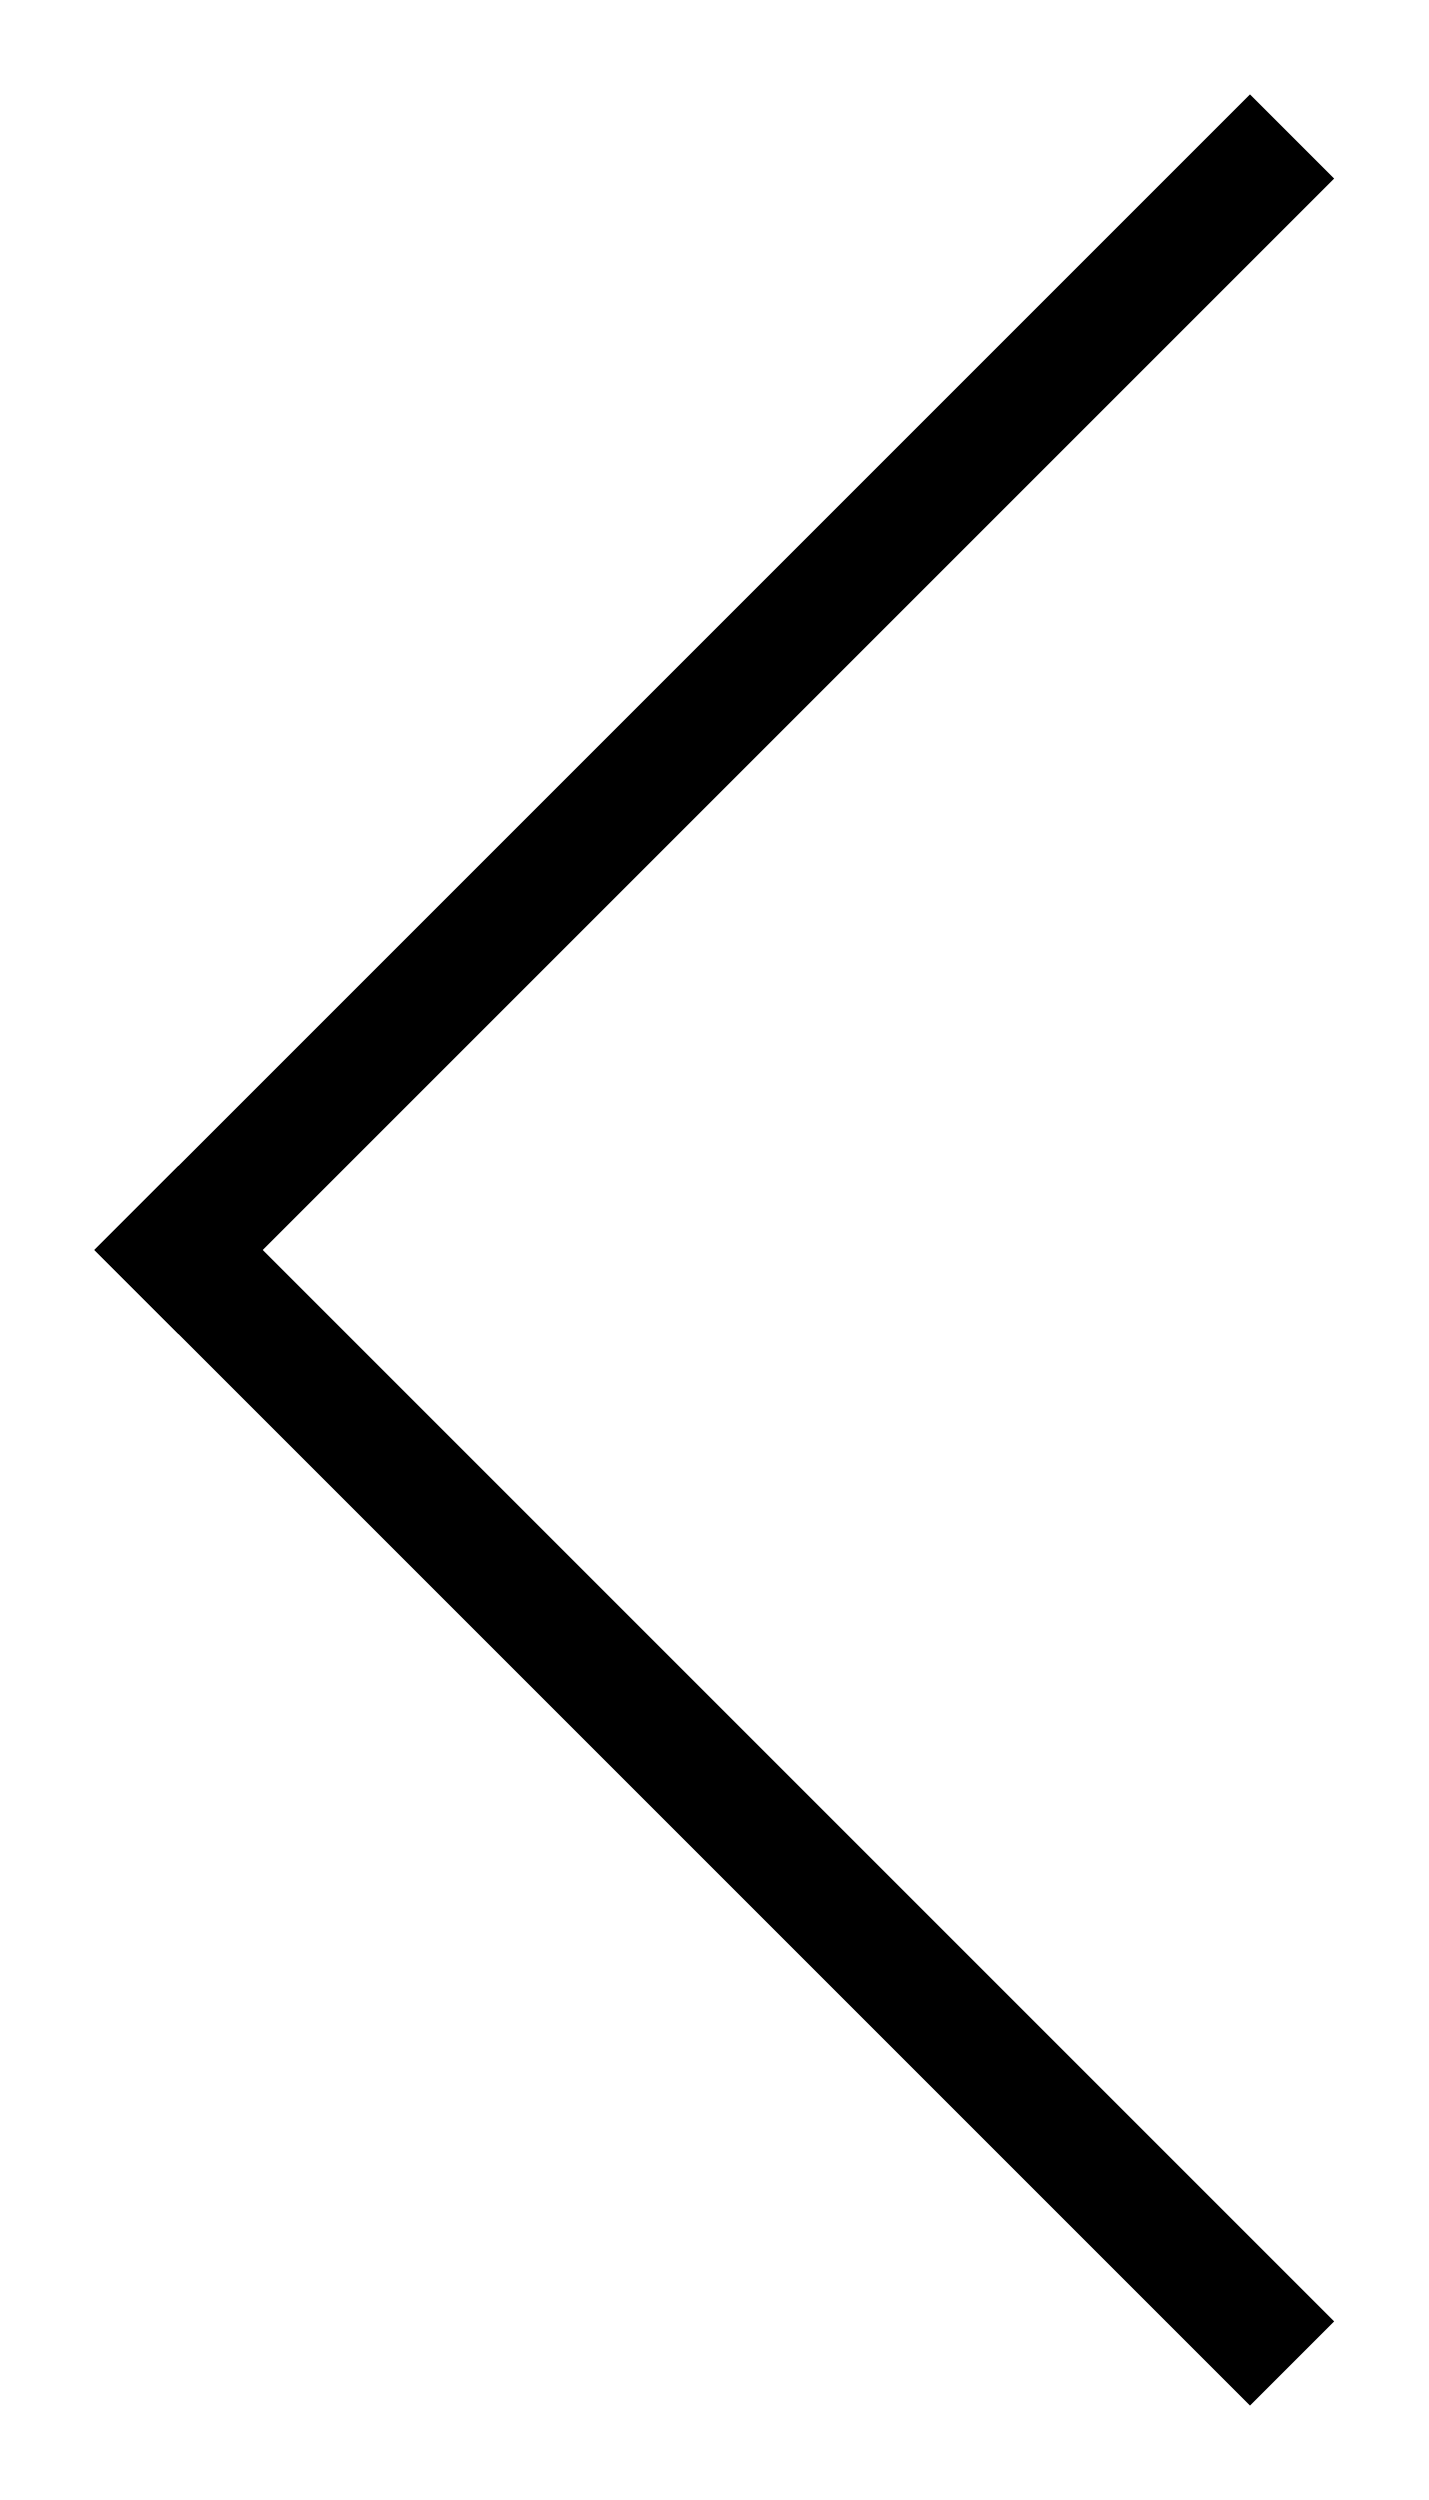
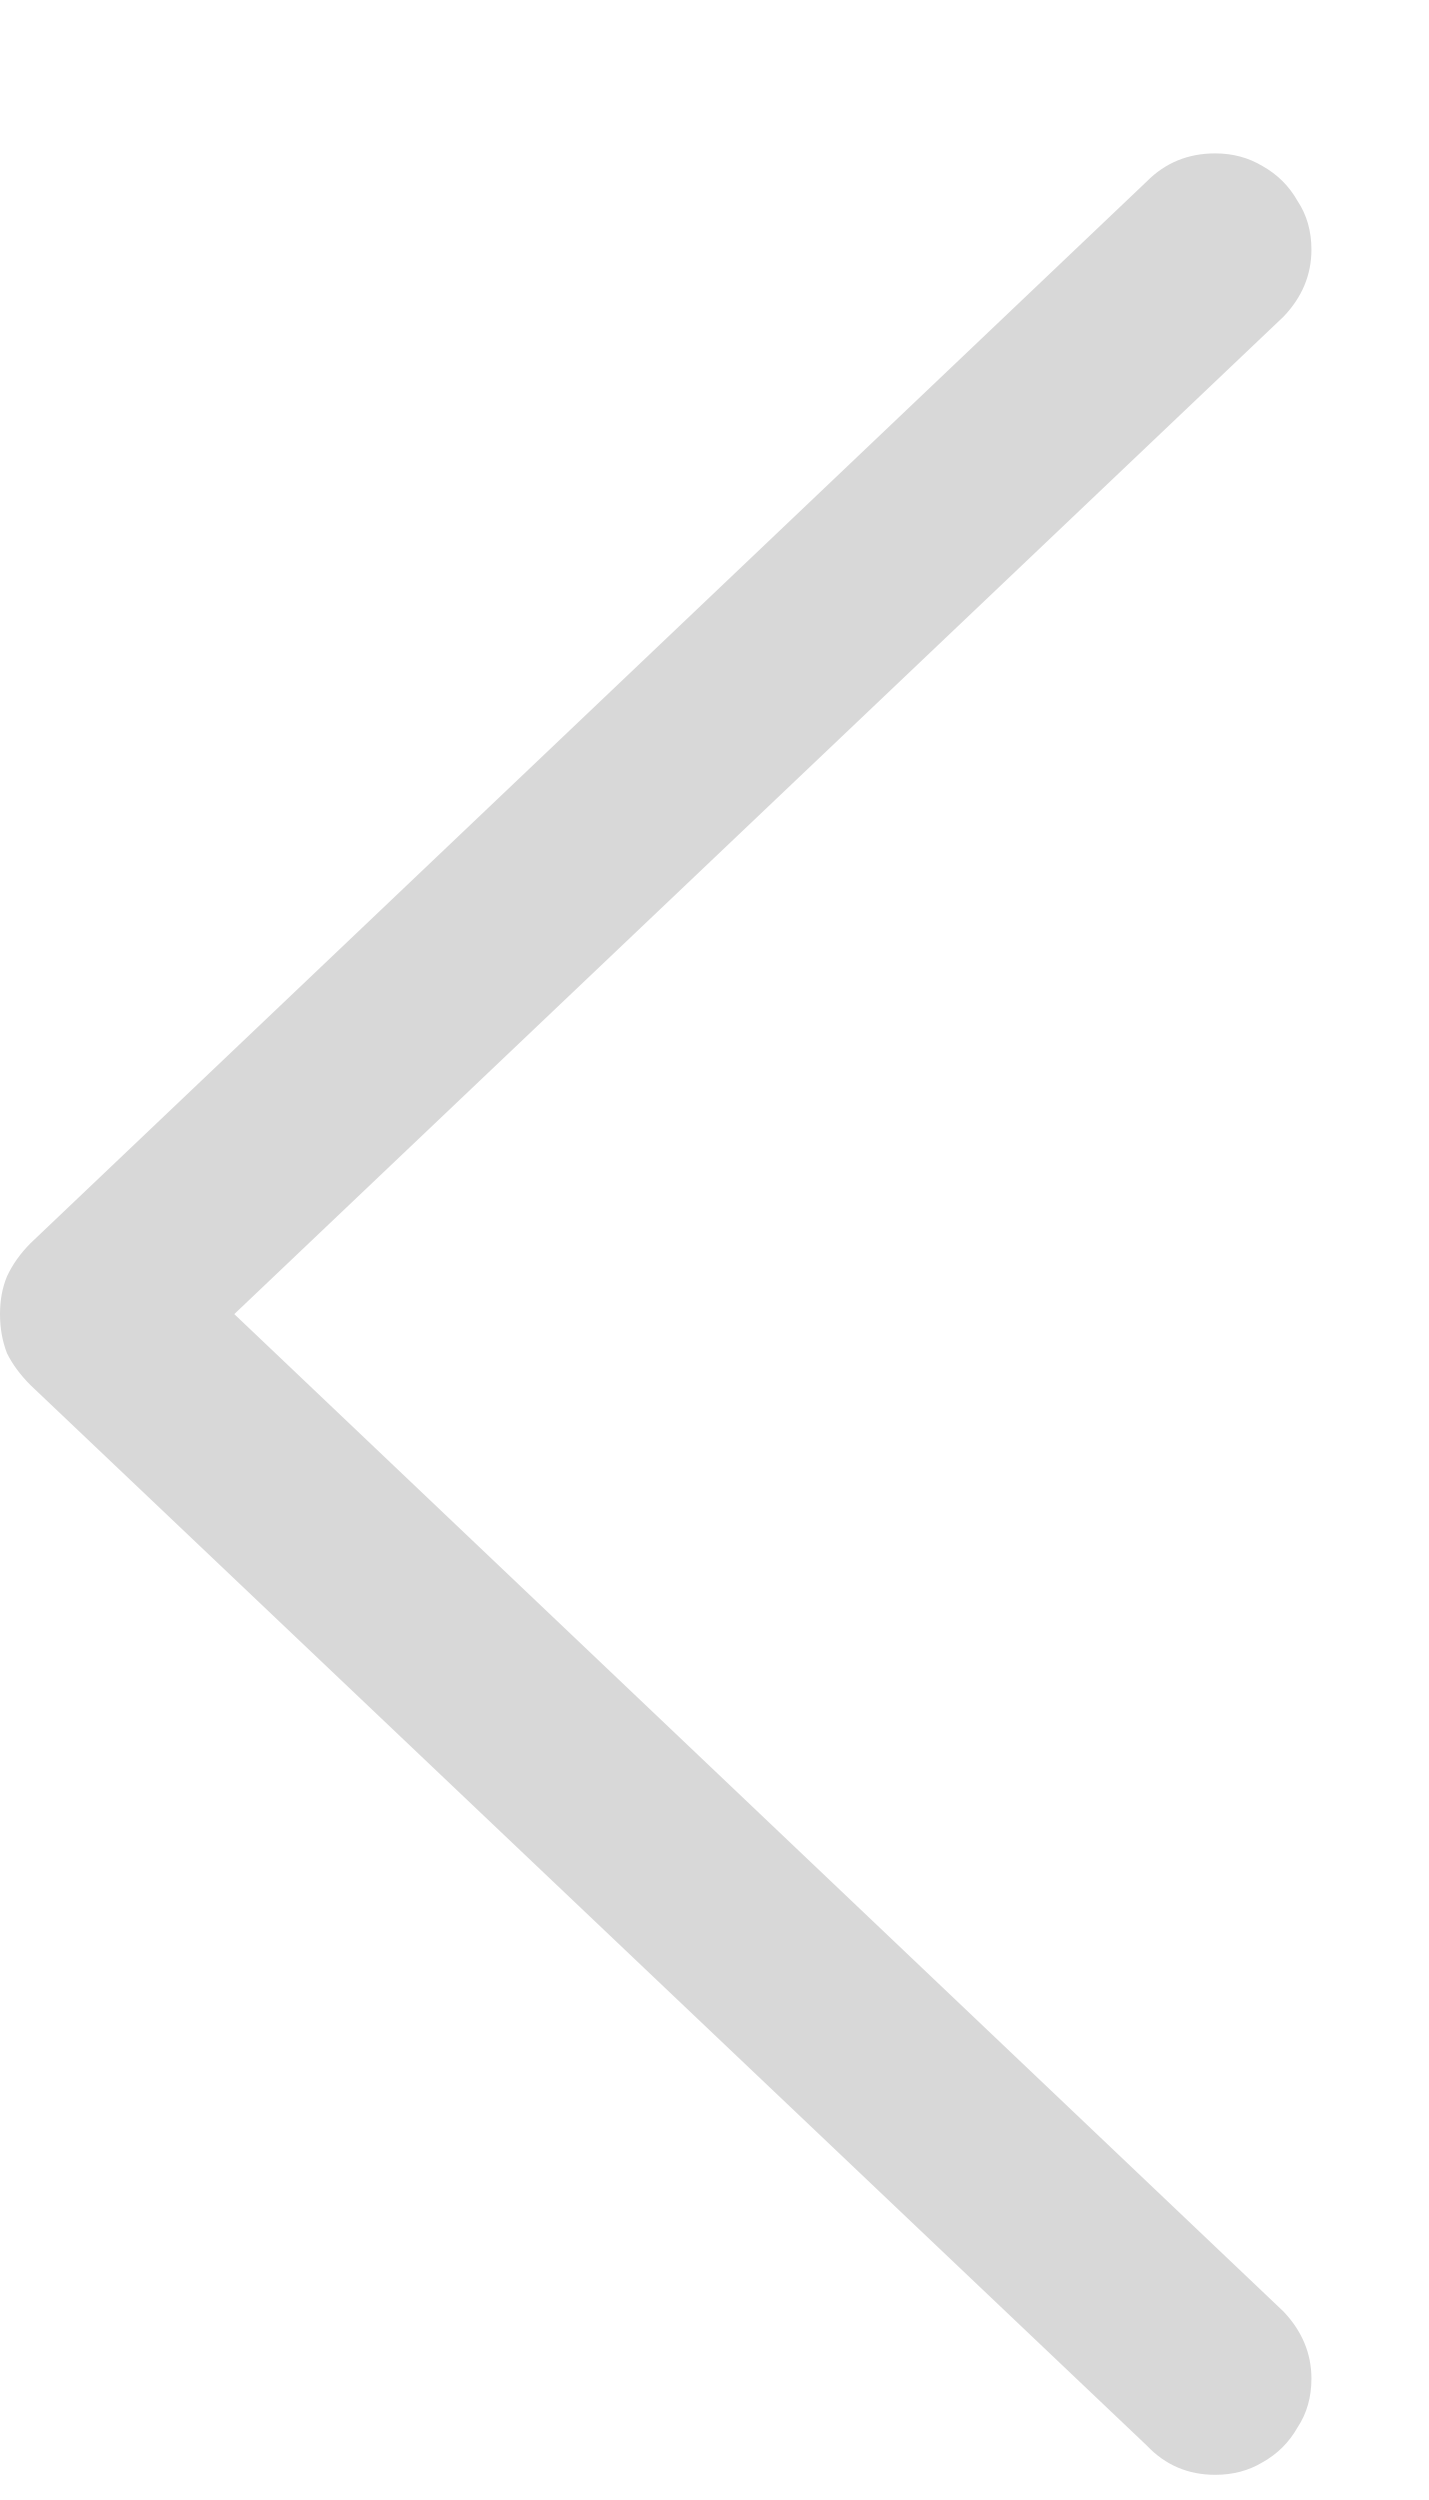
- <svg xmlns="http://www.w3.org/2000/svg" width="12px" height="21px" viewBox="0 0 12 21" version="1.1">
-   <g id="Page-1" stroke="none" stroke-width="1" fill="none" fill-rule="evenodd">
-     <g id="Graphik-Copy" transform="translate(-561, -63)" fill="#000000" fill-rule="nonzero">
-       <g id="Chat" transform="translate(537, 46)">
-         <g id="Group-8">
-           <g id="Group-6" transform="translate(0, 17)">
-             <g id="Header" transform="translate(24, 0)">
-               <g id="×">
-                 <g id="Group-16" transform="translate(0.792893, 0.792893)">
-                   <polygon id="Line-2" points="9.707 -1.07469589e-13 10.414 0.707 0.707 10.414 6.21724894e-15 9.707" />
-                   <polygon id="Line-3" points="0.707 9 10.414 18.707 9.707 19.414 6.21724894e-15 9.707" />
-                 </g>
-               </g>
-             </g>
-           </g>
-         </g>
-       </g>
-     </g>
-   </g>
+ <svg xmlns="http://www.w3.org/2000/svg" width="8" height="14" viewBox="0 0 8 14" fill="none">
+   <path d="M0 7.359C0 7.438 0.013 7.51 0.039 7.578C0.07 7.641 0.115 7.701 0.172 7.758L6.422 13.695C6.526 13.805 6.654 13.859 6.805 13.859C6.904 13.859 6.992 13.836 7.07 13.789C7.154 13.742 7.219 13.677 7.266 13.594C7.318 13.516 7.344 13.425 7.344 13.32C7.344 13.18 7.292 13.055 7.188 12.945L1.312 7.359L7.188 1.773C7.292 1.664 7.344 1.539 7.344 1.398C7.344 1.294 7.318 1.203 7.266 1.125C7.219 1.042 7.154 0.977 7.07 0.93C6.992 0.883 6.904 0.859 6.805 0.859C6.654 0.859 6.526 0.911 6.422 1.016L0.172 6.961C0.115 7.018 0.07 7.081 0.039 7.148C0.013 7.211 0 7.281 0 7.359Z" fill="#D8D8D8" />
</svg>
